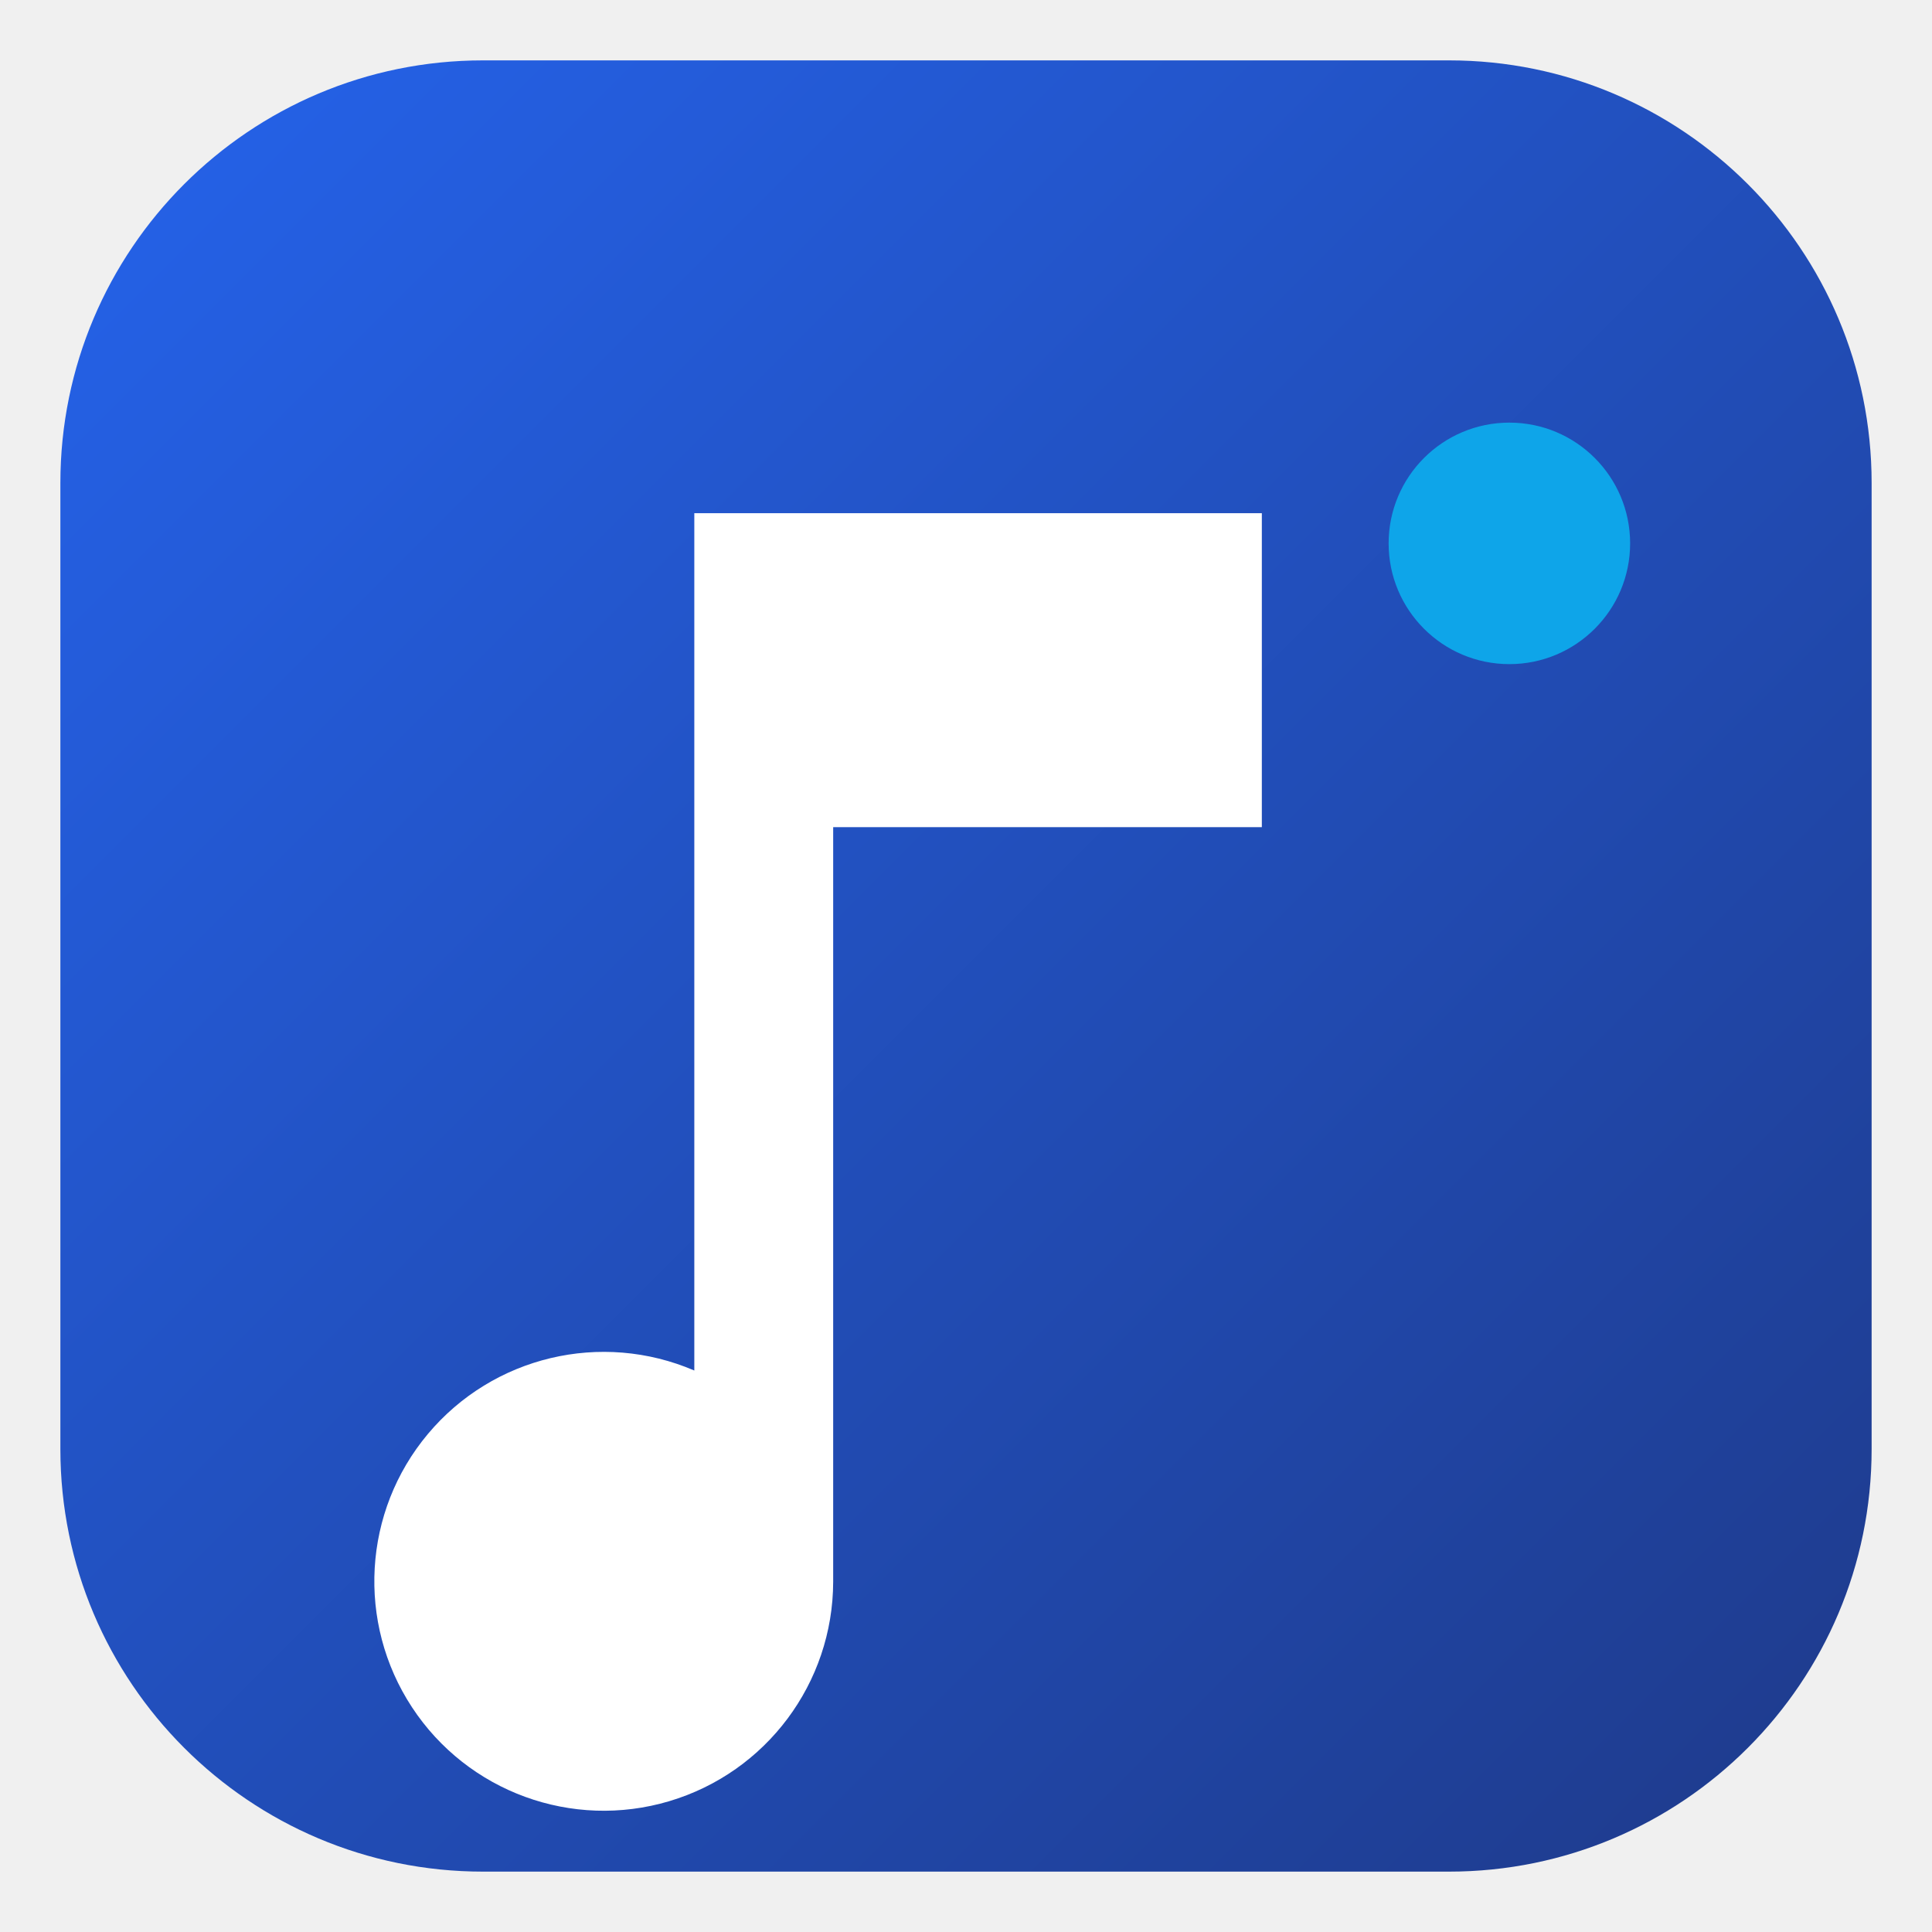
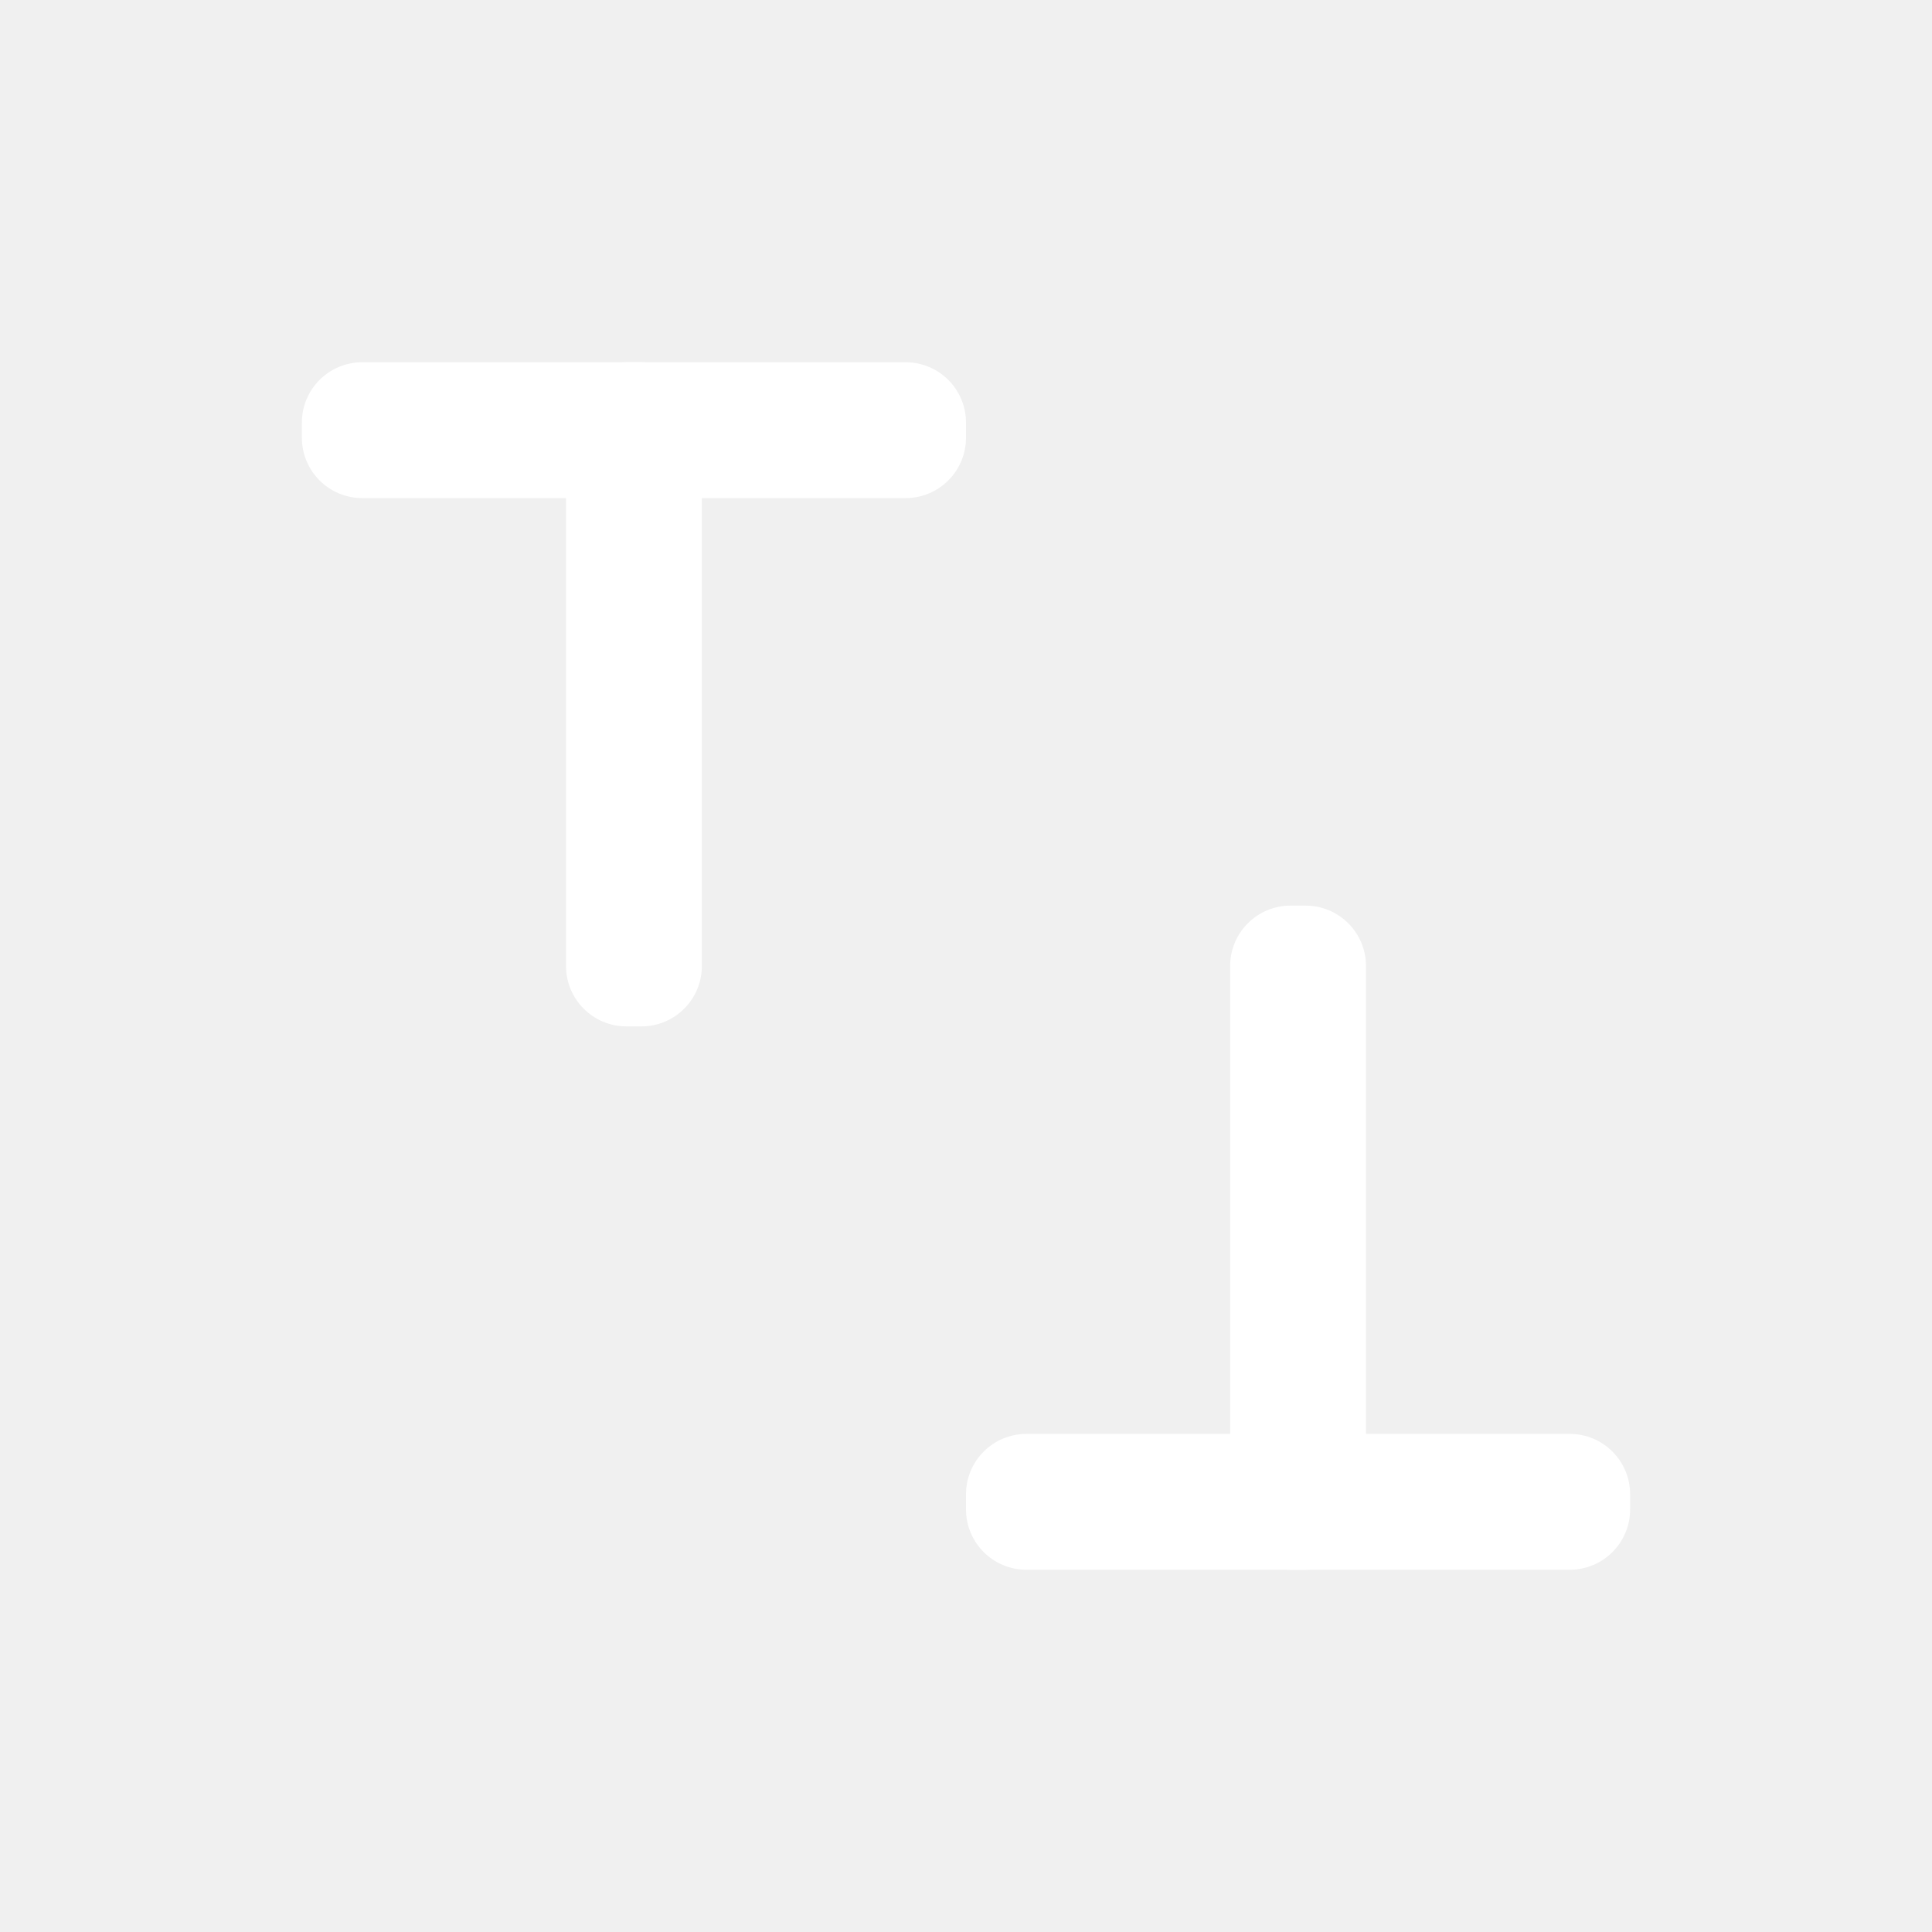
<svg xmlns="http://www.w3.org/2000/svg" viewBox="0 0 64 64" role="img" aria-label="Logo Clom">
  <defs>
    <linearGradient id="mm-grad" x1="0" y1="0" x2="1" y2="1">
      <stop offset="0%" stop-color="#2563eb" />
      <stop offset="100%" stop-color="#1e3a8a" />
    </linearGradient>
  </defs>
-   <rect x="2" y="2" width="60" height="60" rx="14" fill="url(#mm-grad)" />
-   <path d="M23 17v28.4a7.6 7.6 0 1 0 4.6 7V27.4h14.2V17H23z" fill="#ffffff" />
-   <circle cx="50" cy="18" r="4" fill="#0ea5e9" />
+   <rect x="10" y="12" width="22" height="4.5" rx="2" fill="#fff" />
+   <rect x="18.75" y="12" width="4.5" height="22" rx="2" fill="#fff" />
+   <rect x="32" y="47.5" width="22" height="4.5" rx="2" fill="#fff" />
+   <rect x="40.75" y="30" width="4.5" height="22" rx="2" fill="#fff" />
</svg>
